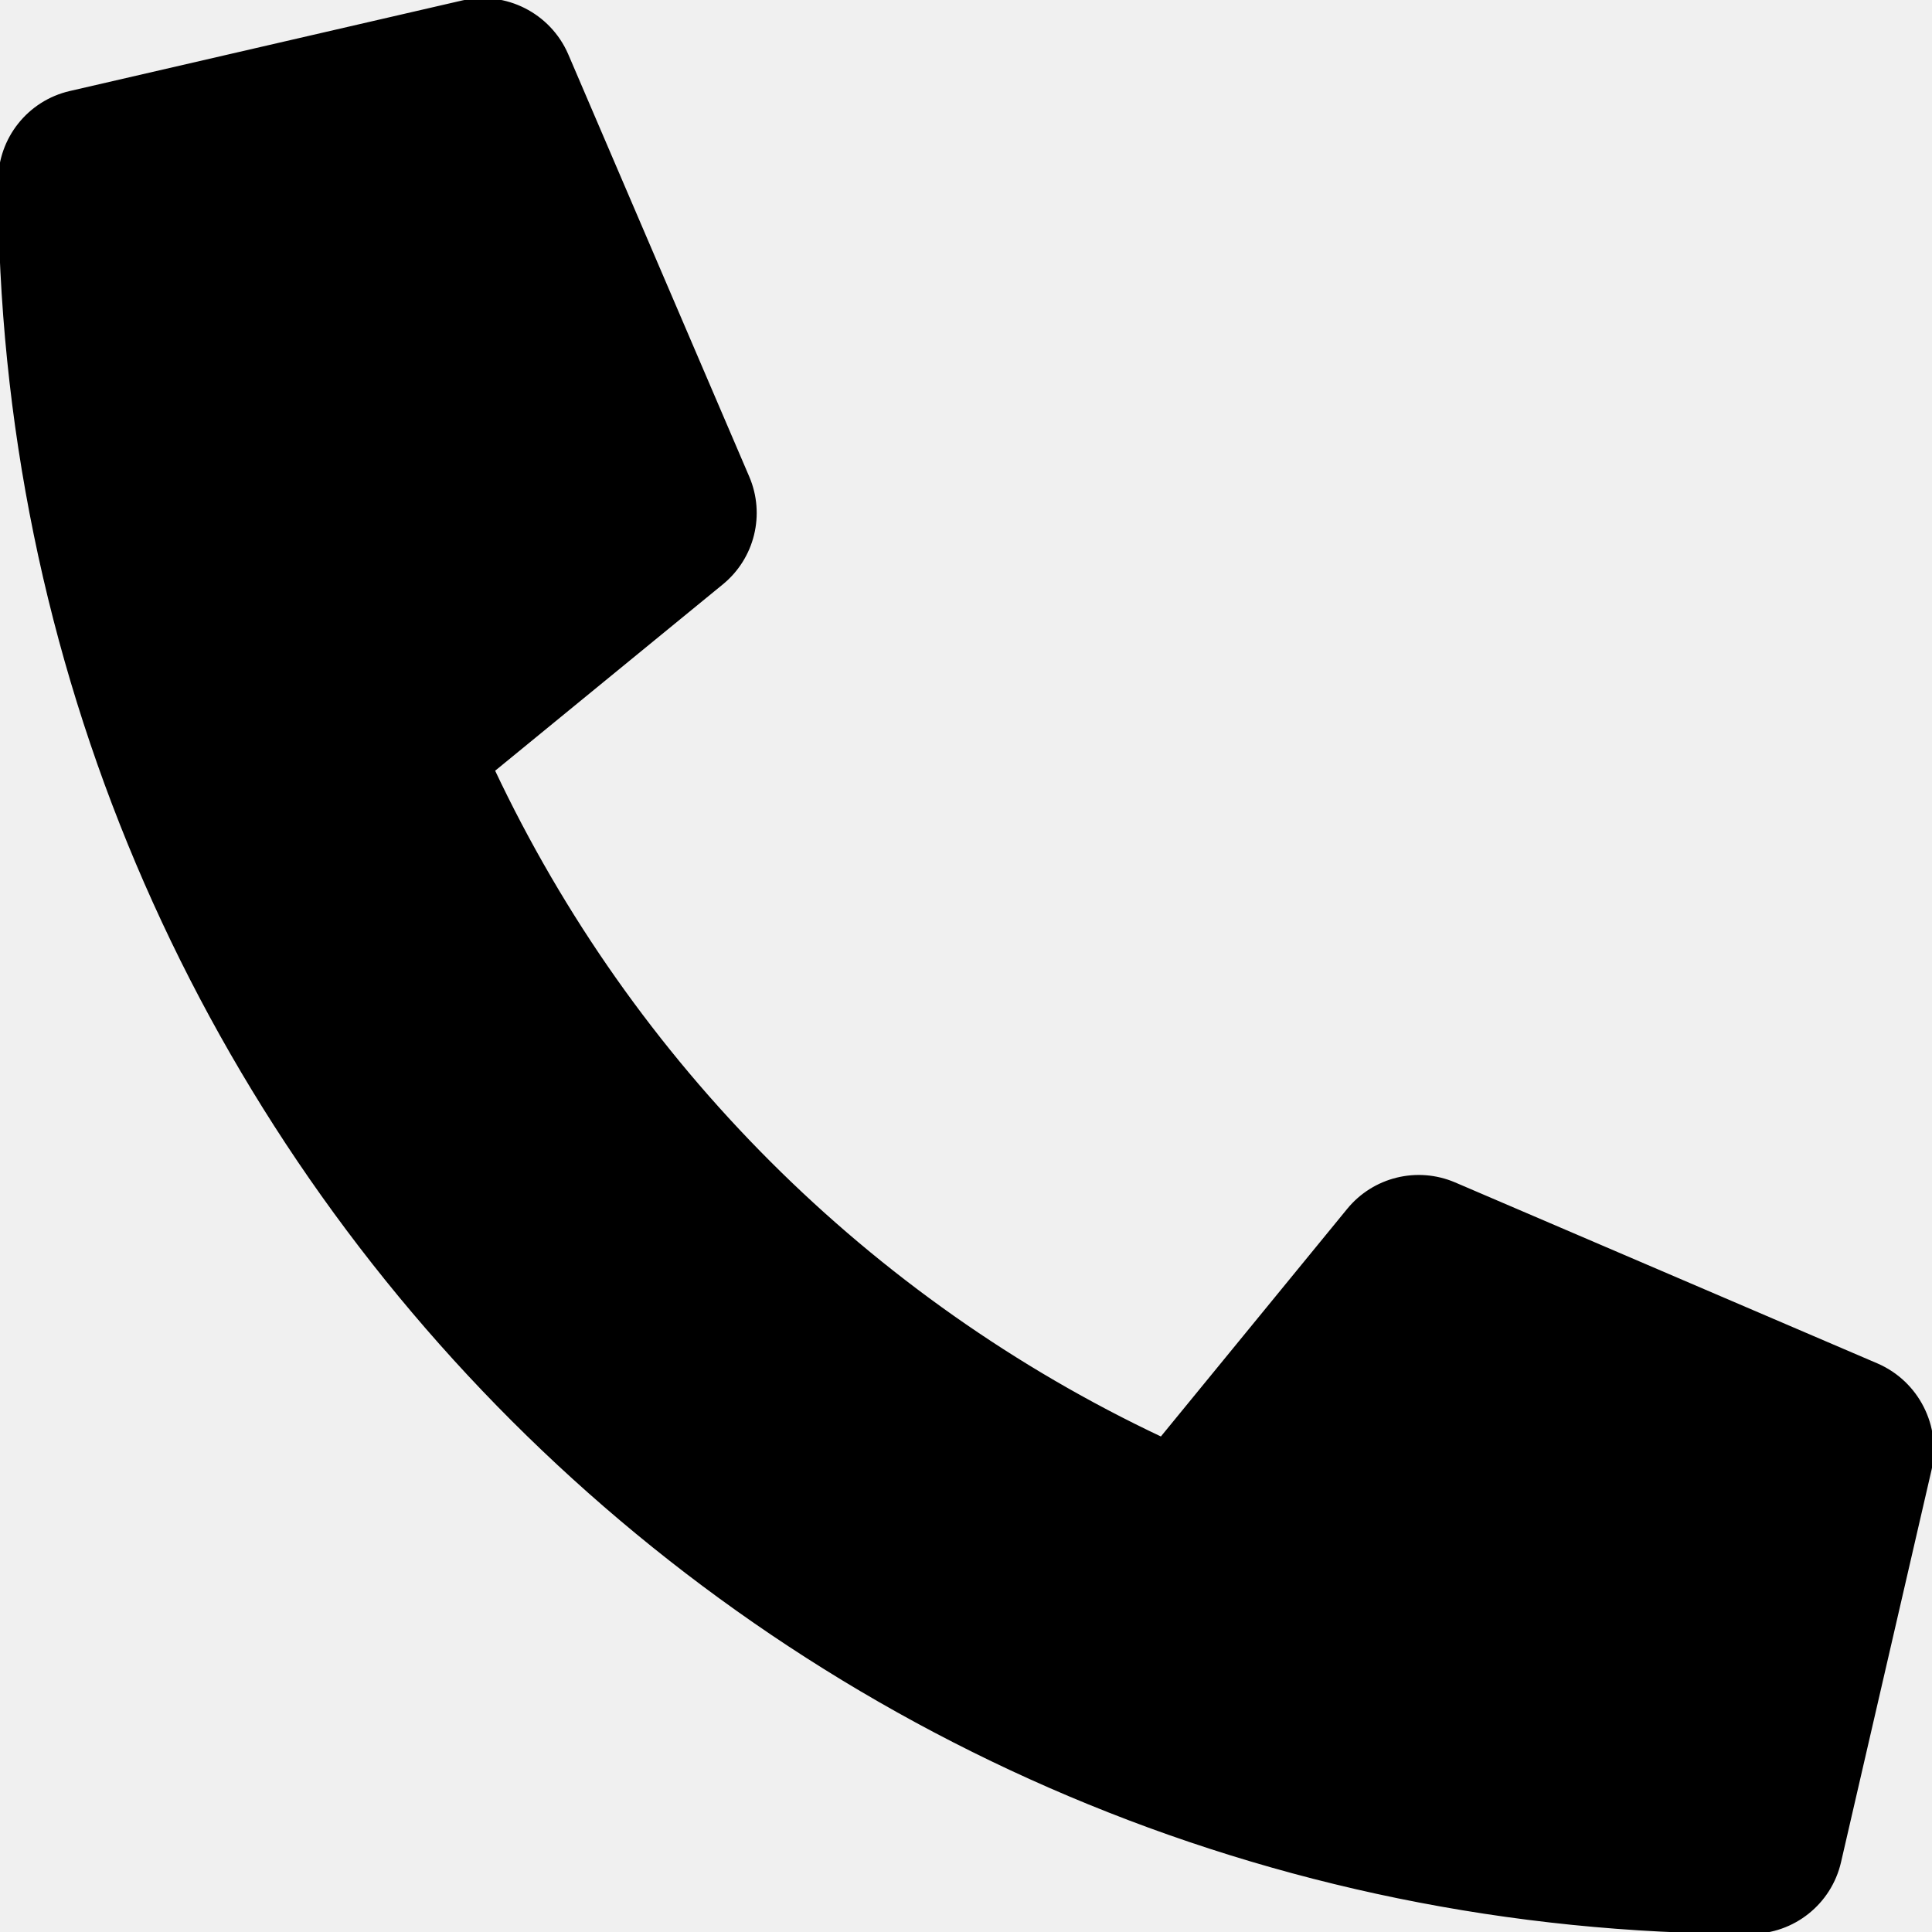
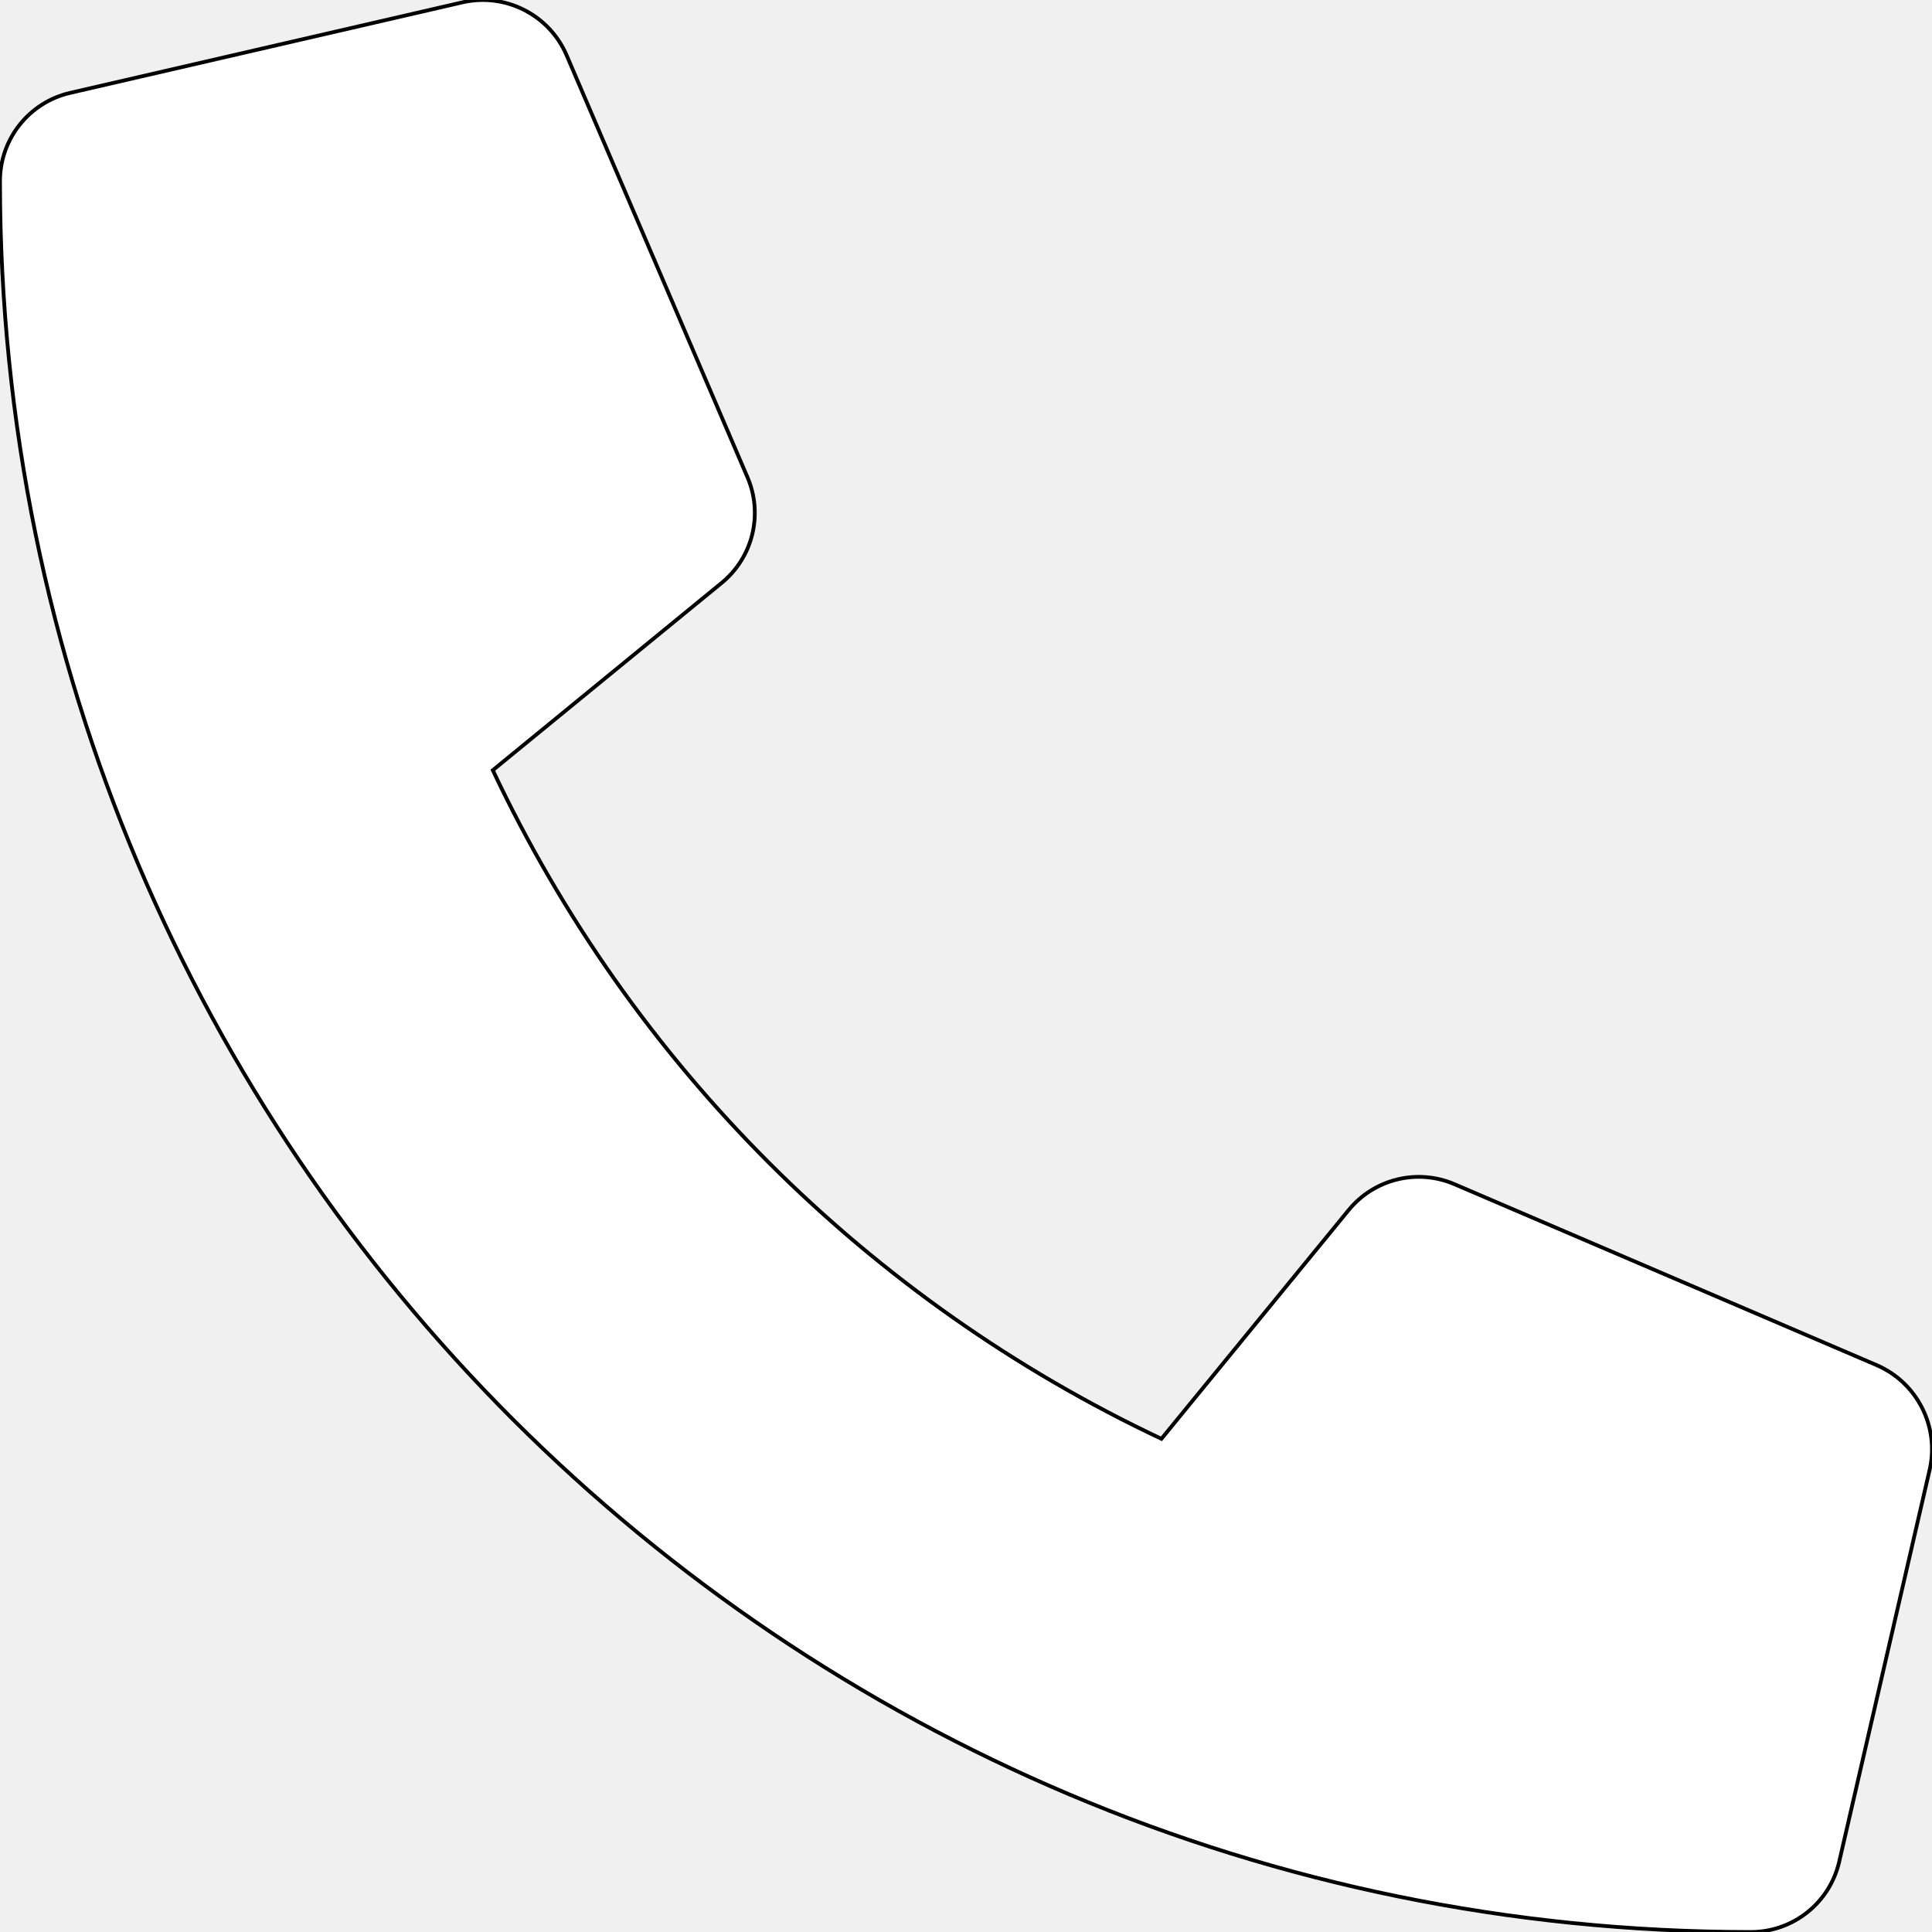
- <svg xmlns="http://www.w3.org/2000/svg" stroke="currentColor" fill="currentColor" strokeWidth="0" viewBox="0 0 512 512">
+ <svg xmlns="http://www.w3.org/2000/svg" stroke="currentColor" fill="white" strokeWidth="0" viewBox="0 0 512 512">
  <path d="M497.39 361.8l-112-48a24 24 0 0 0-28 6.9l-49.6 60.6A370.66 370.66 0 0 1 130.6 204.11l60.6-49.6a23.94 23.94 0 0 0 6.9-28l-48-112A24.16 24.16 0 0 0 122.6.61l-104 24A24 24 0 0 0 0 48c0 256.5 207.9 464 464 464a24 24 0 0 0 23.4-18.6l24-104a24.29 24.29 0 0 0-14.01-27.6z" />
</svg>
